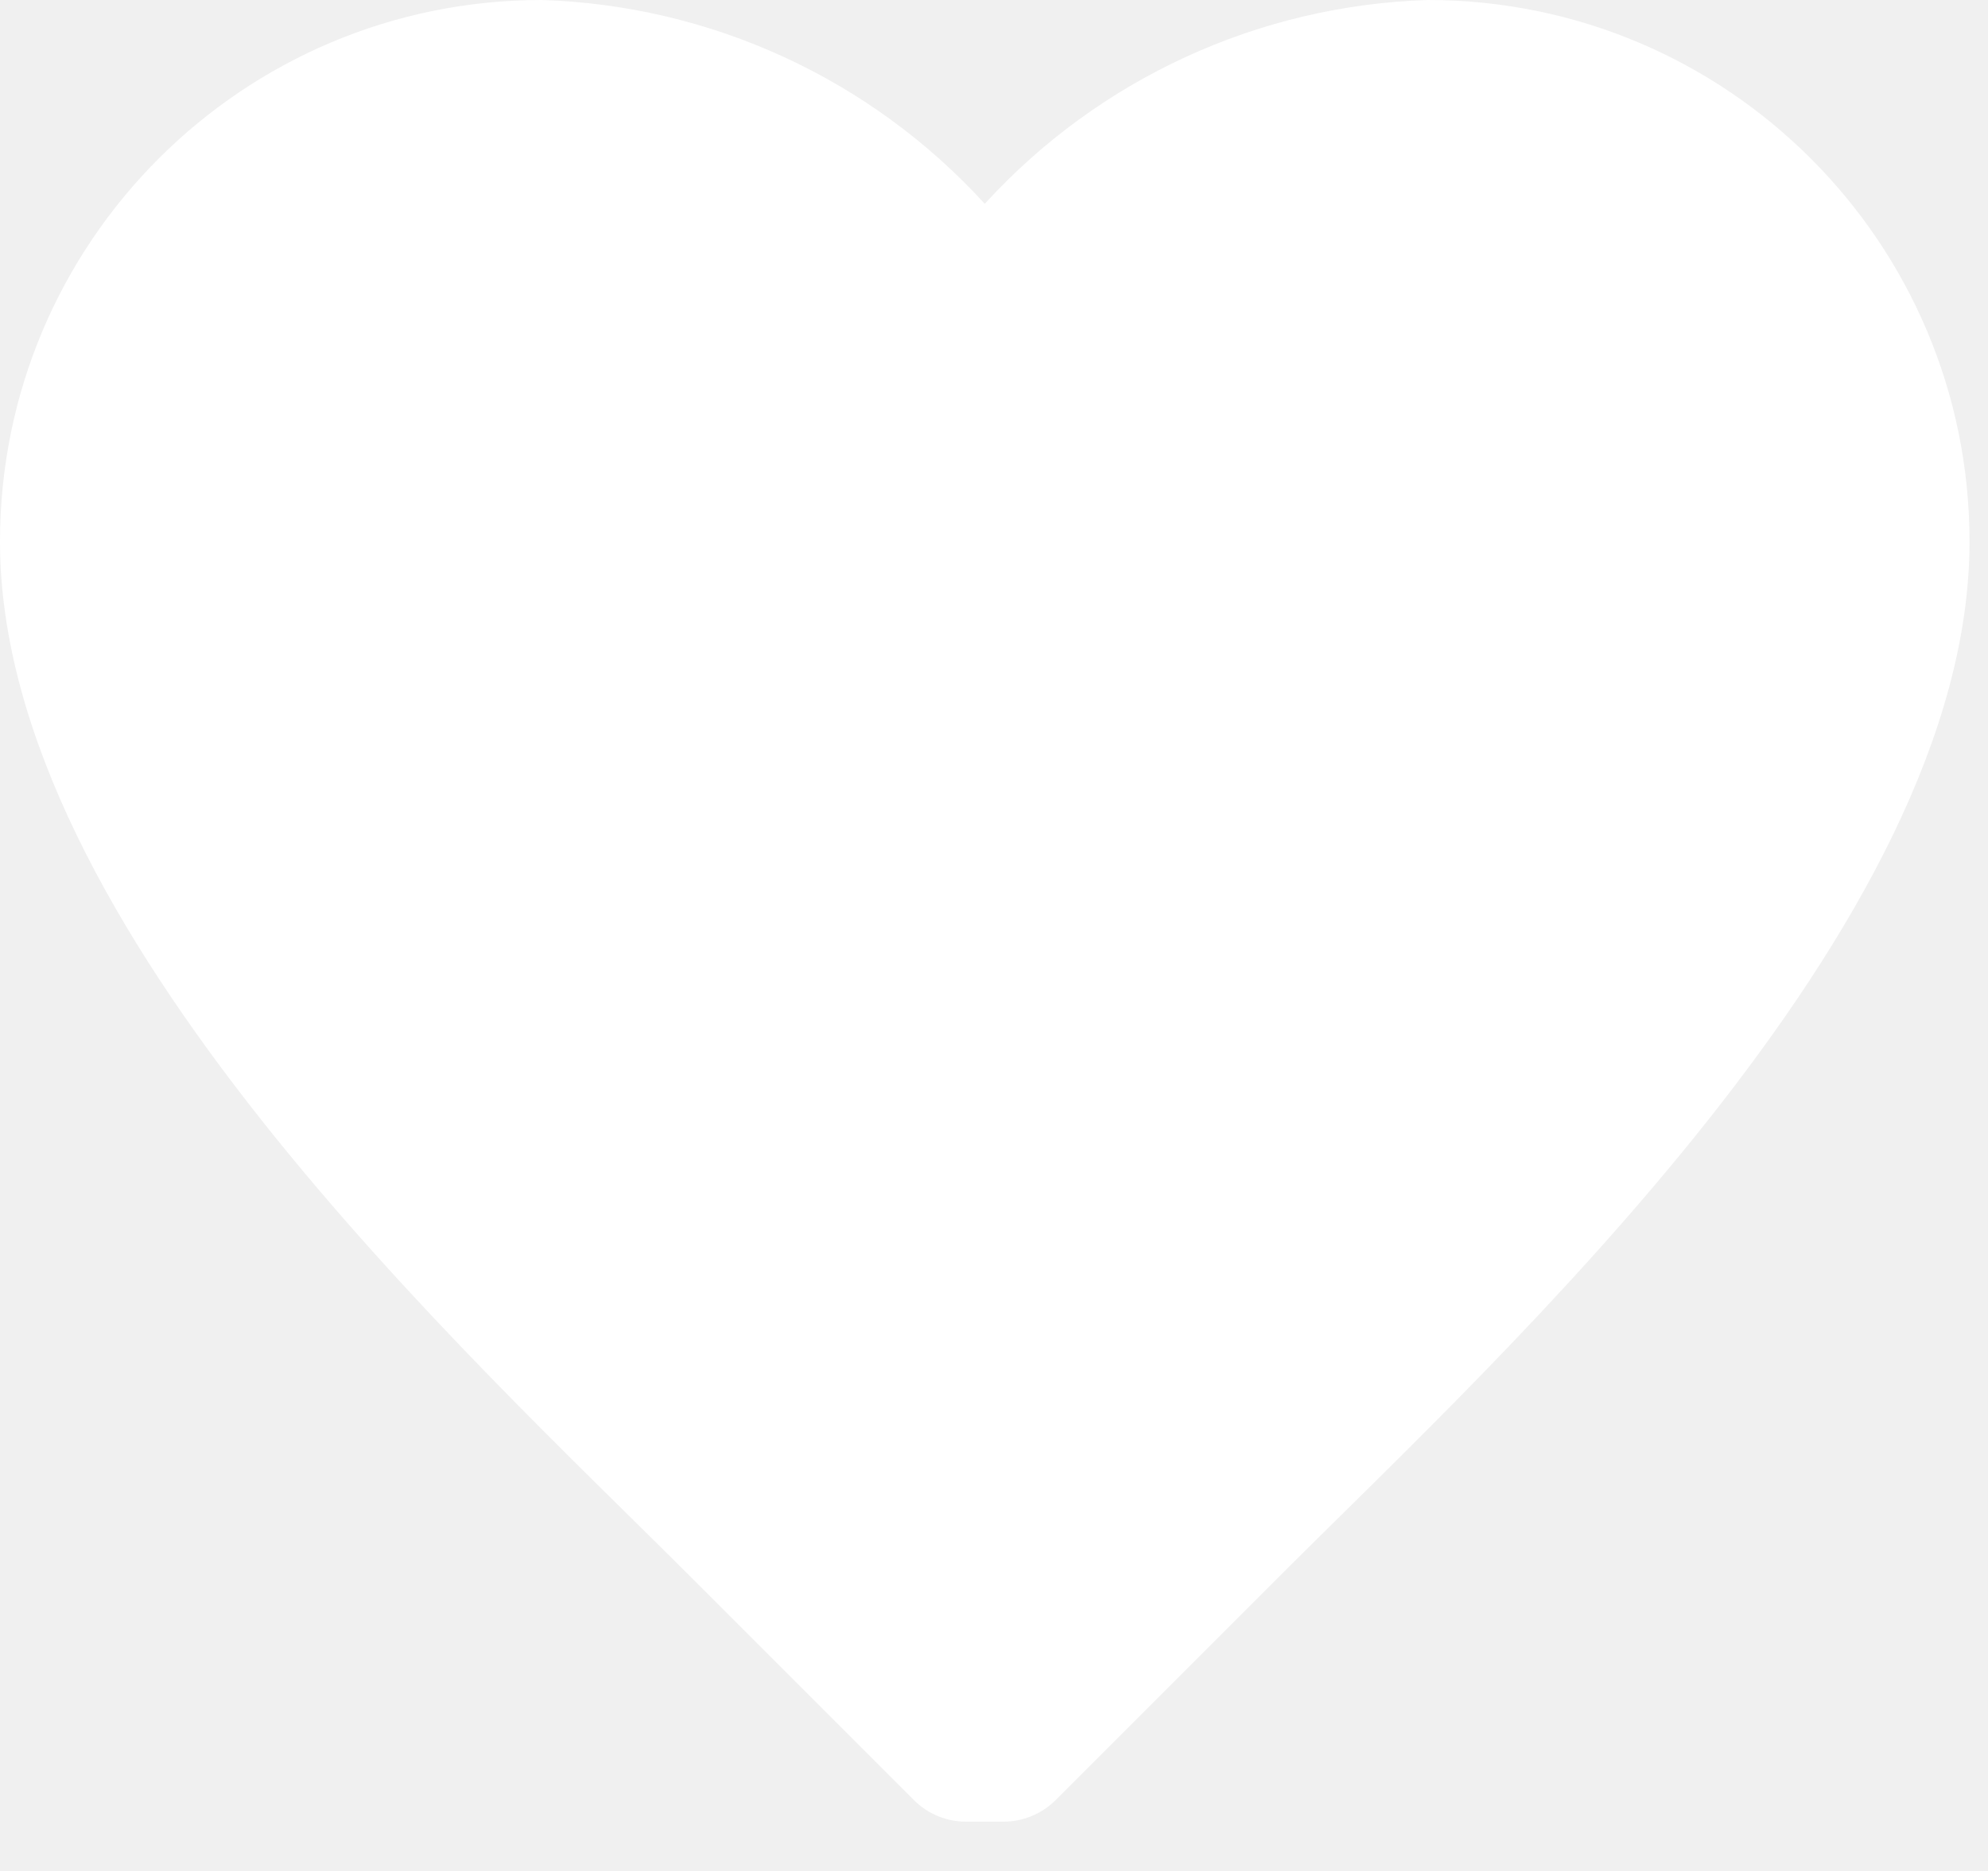
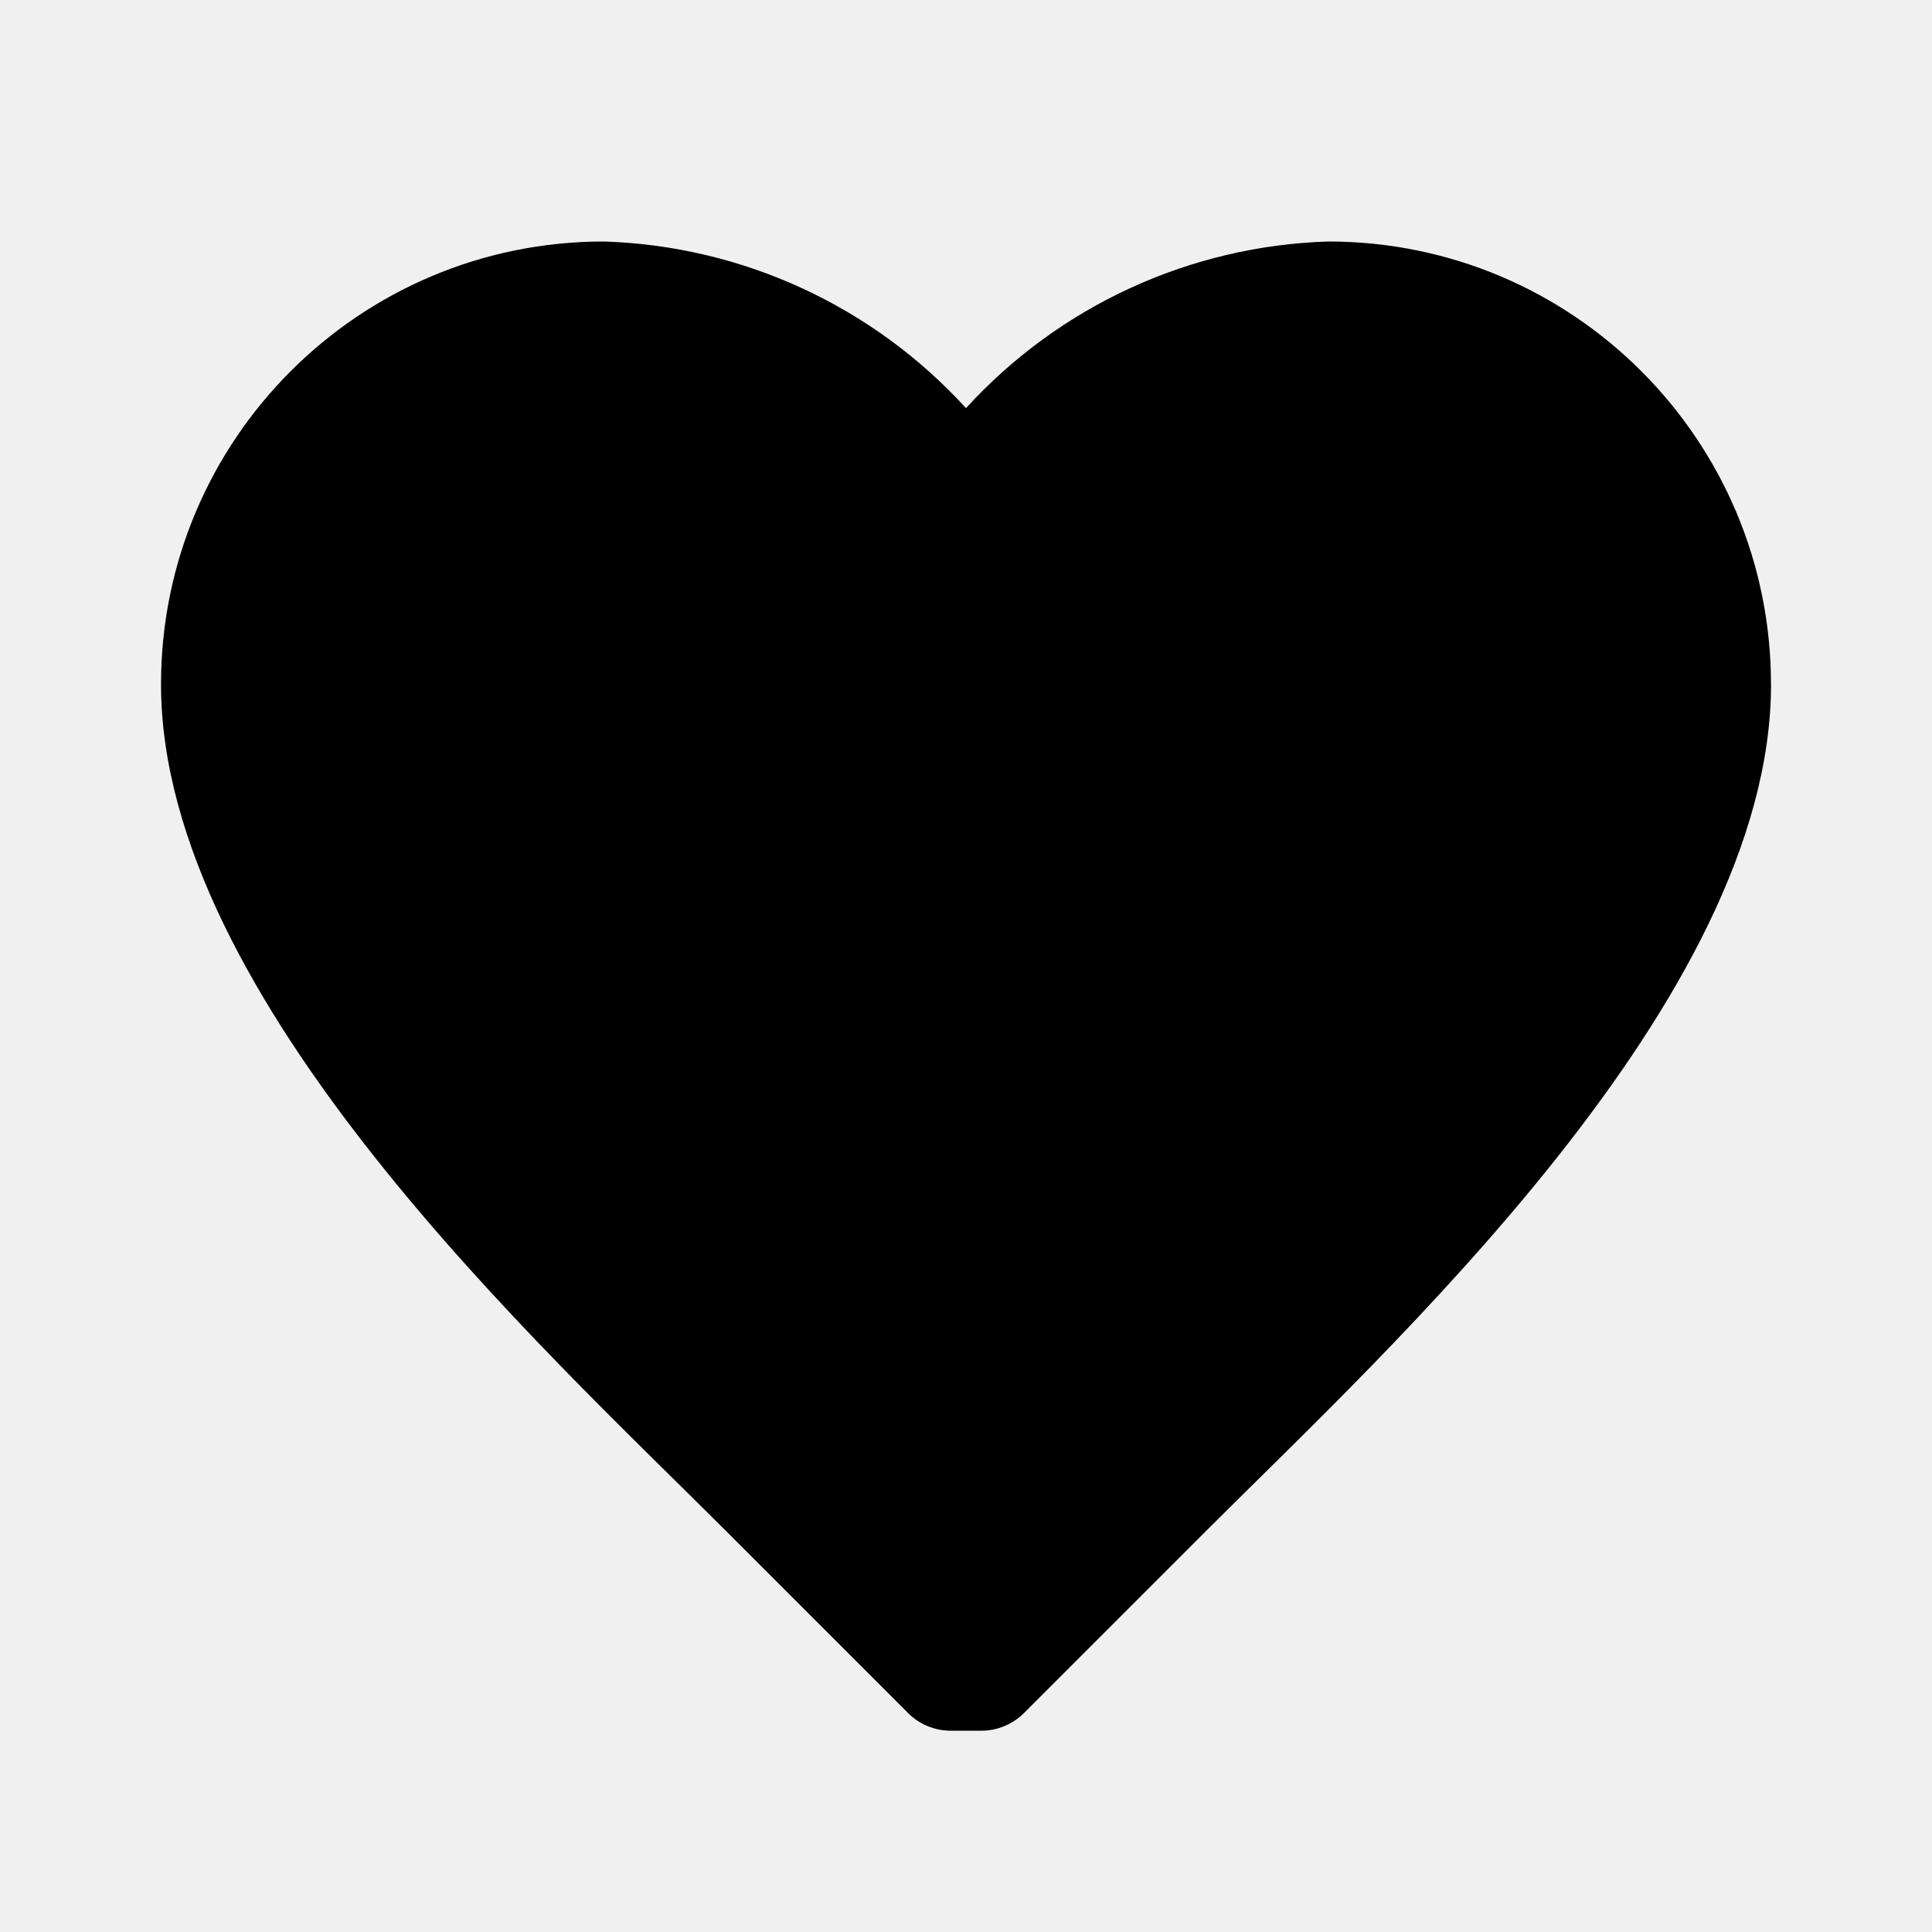
- <svg xmlns="http://www.w3.org/2000/svg" version="1.1" width="34" height="32" viewBox="0 0 34 32">
-   <path fill="#ffffff" d="M24.421 0c-2.894 0.090-5.628 1.348-7.579 3.486-1.951-2.139-4.685-3.396-7.579-3.486-5.116 0-9.263 4.147-9.263 9.263 0 6.602 8 13.895 11.789 17.684l3.84 3.84c0.237 0.237 0.558 0.37 0.893 0.37h0.64c0.335 0 0.656-0.134 0.893-0.37l3.84-3.84c3.79-3.79 11.789-11.082 11.789-17.684 0-5.116-4.147-9.263-9.263-9.263z" />
+ <svg xmlns="http://www.w3.org/2000/svg" version="1.1" width="32" height="32" viewBox="0 0 32 32">
+   <path fill="currentColor" d="M29.333 11.333c0-4.050-3.283-7.333-7.333-7.333-2.291 0.071-4.455 1.067-6 2.76-1.545-1.693-3.709-2.689-6-2.76-4.050 0-7.333 3.283-7.333 7.333 0 5.227 6.333 11 9.333 14l3.040 3.040c0.187 0.188 0.442 0.293 0.707 0.293h0.507c0.265 0 0.519-0.106 0.707-0.293l3.040-3.040c3-3 9.333-8.773 9.333-14z" />
</svg>
